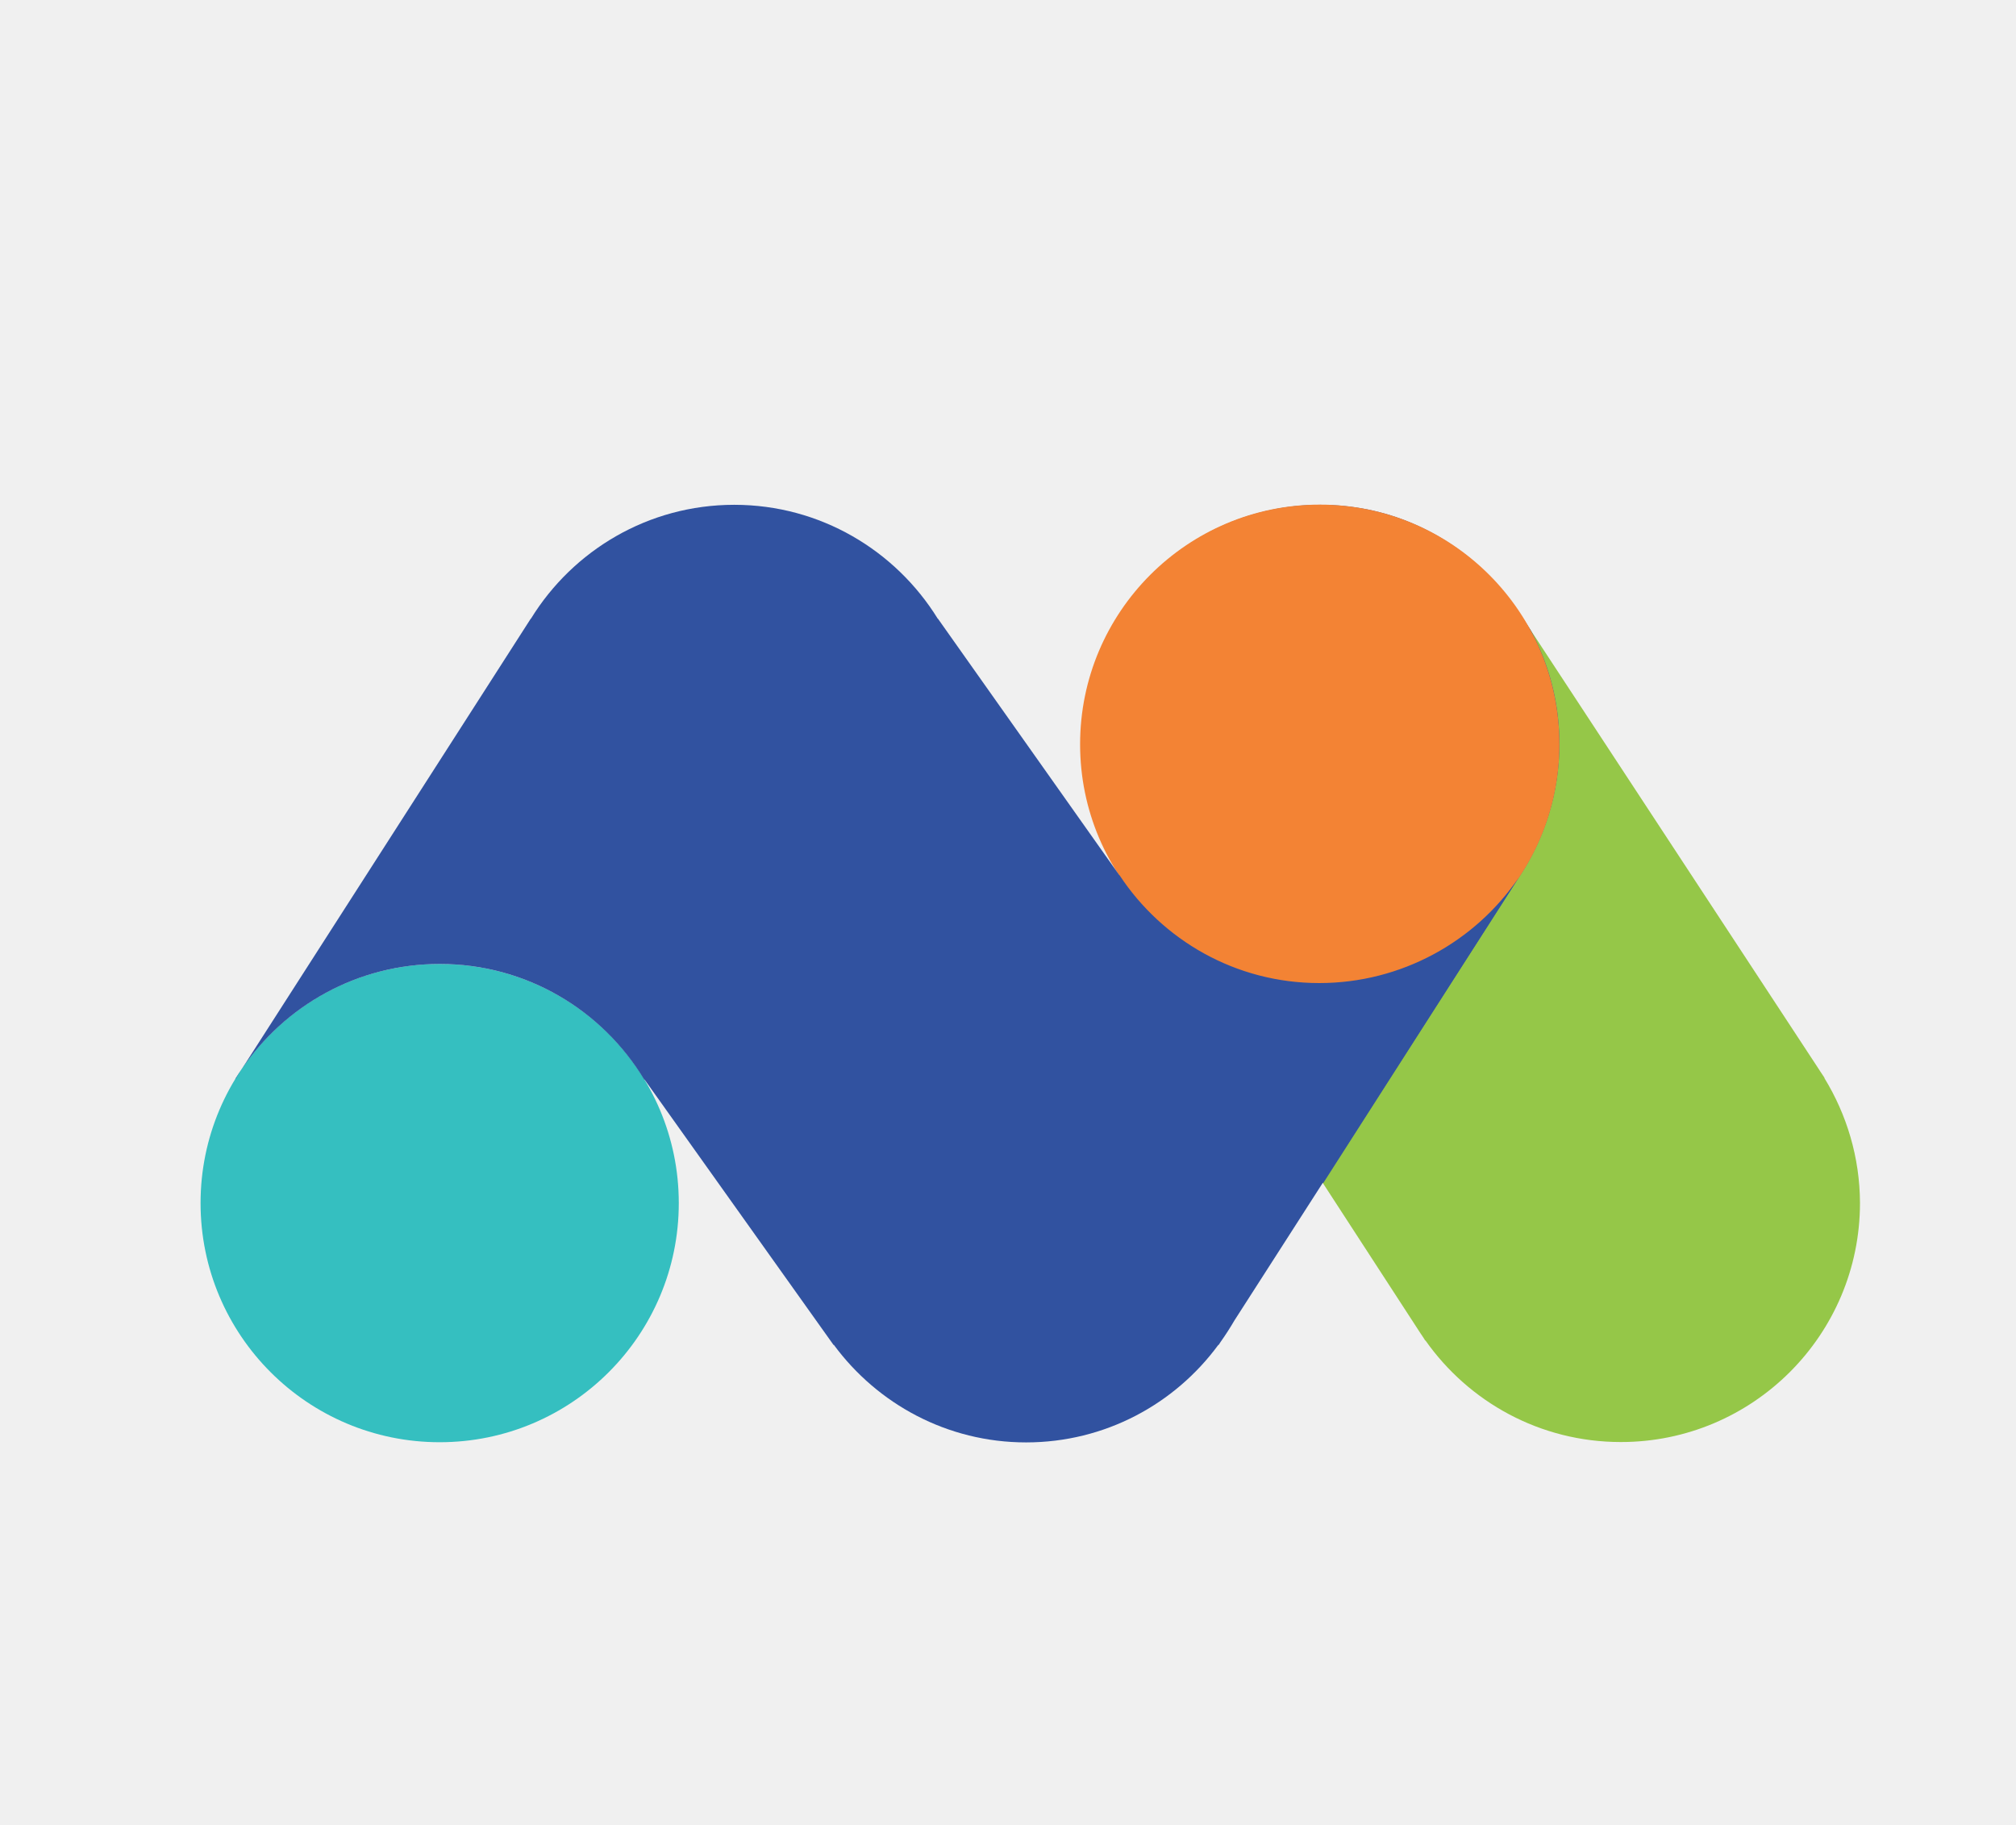
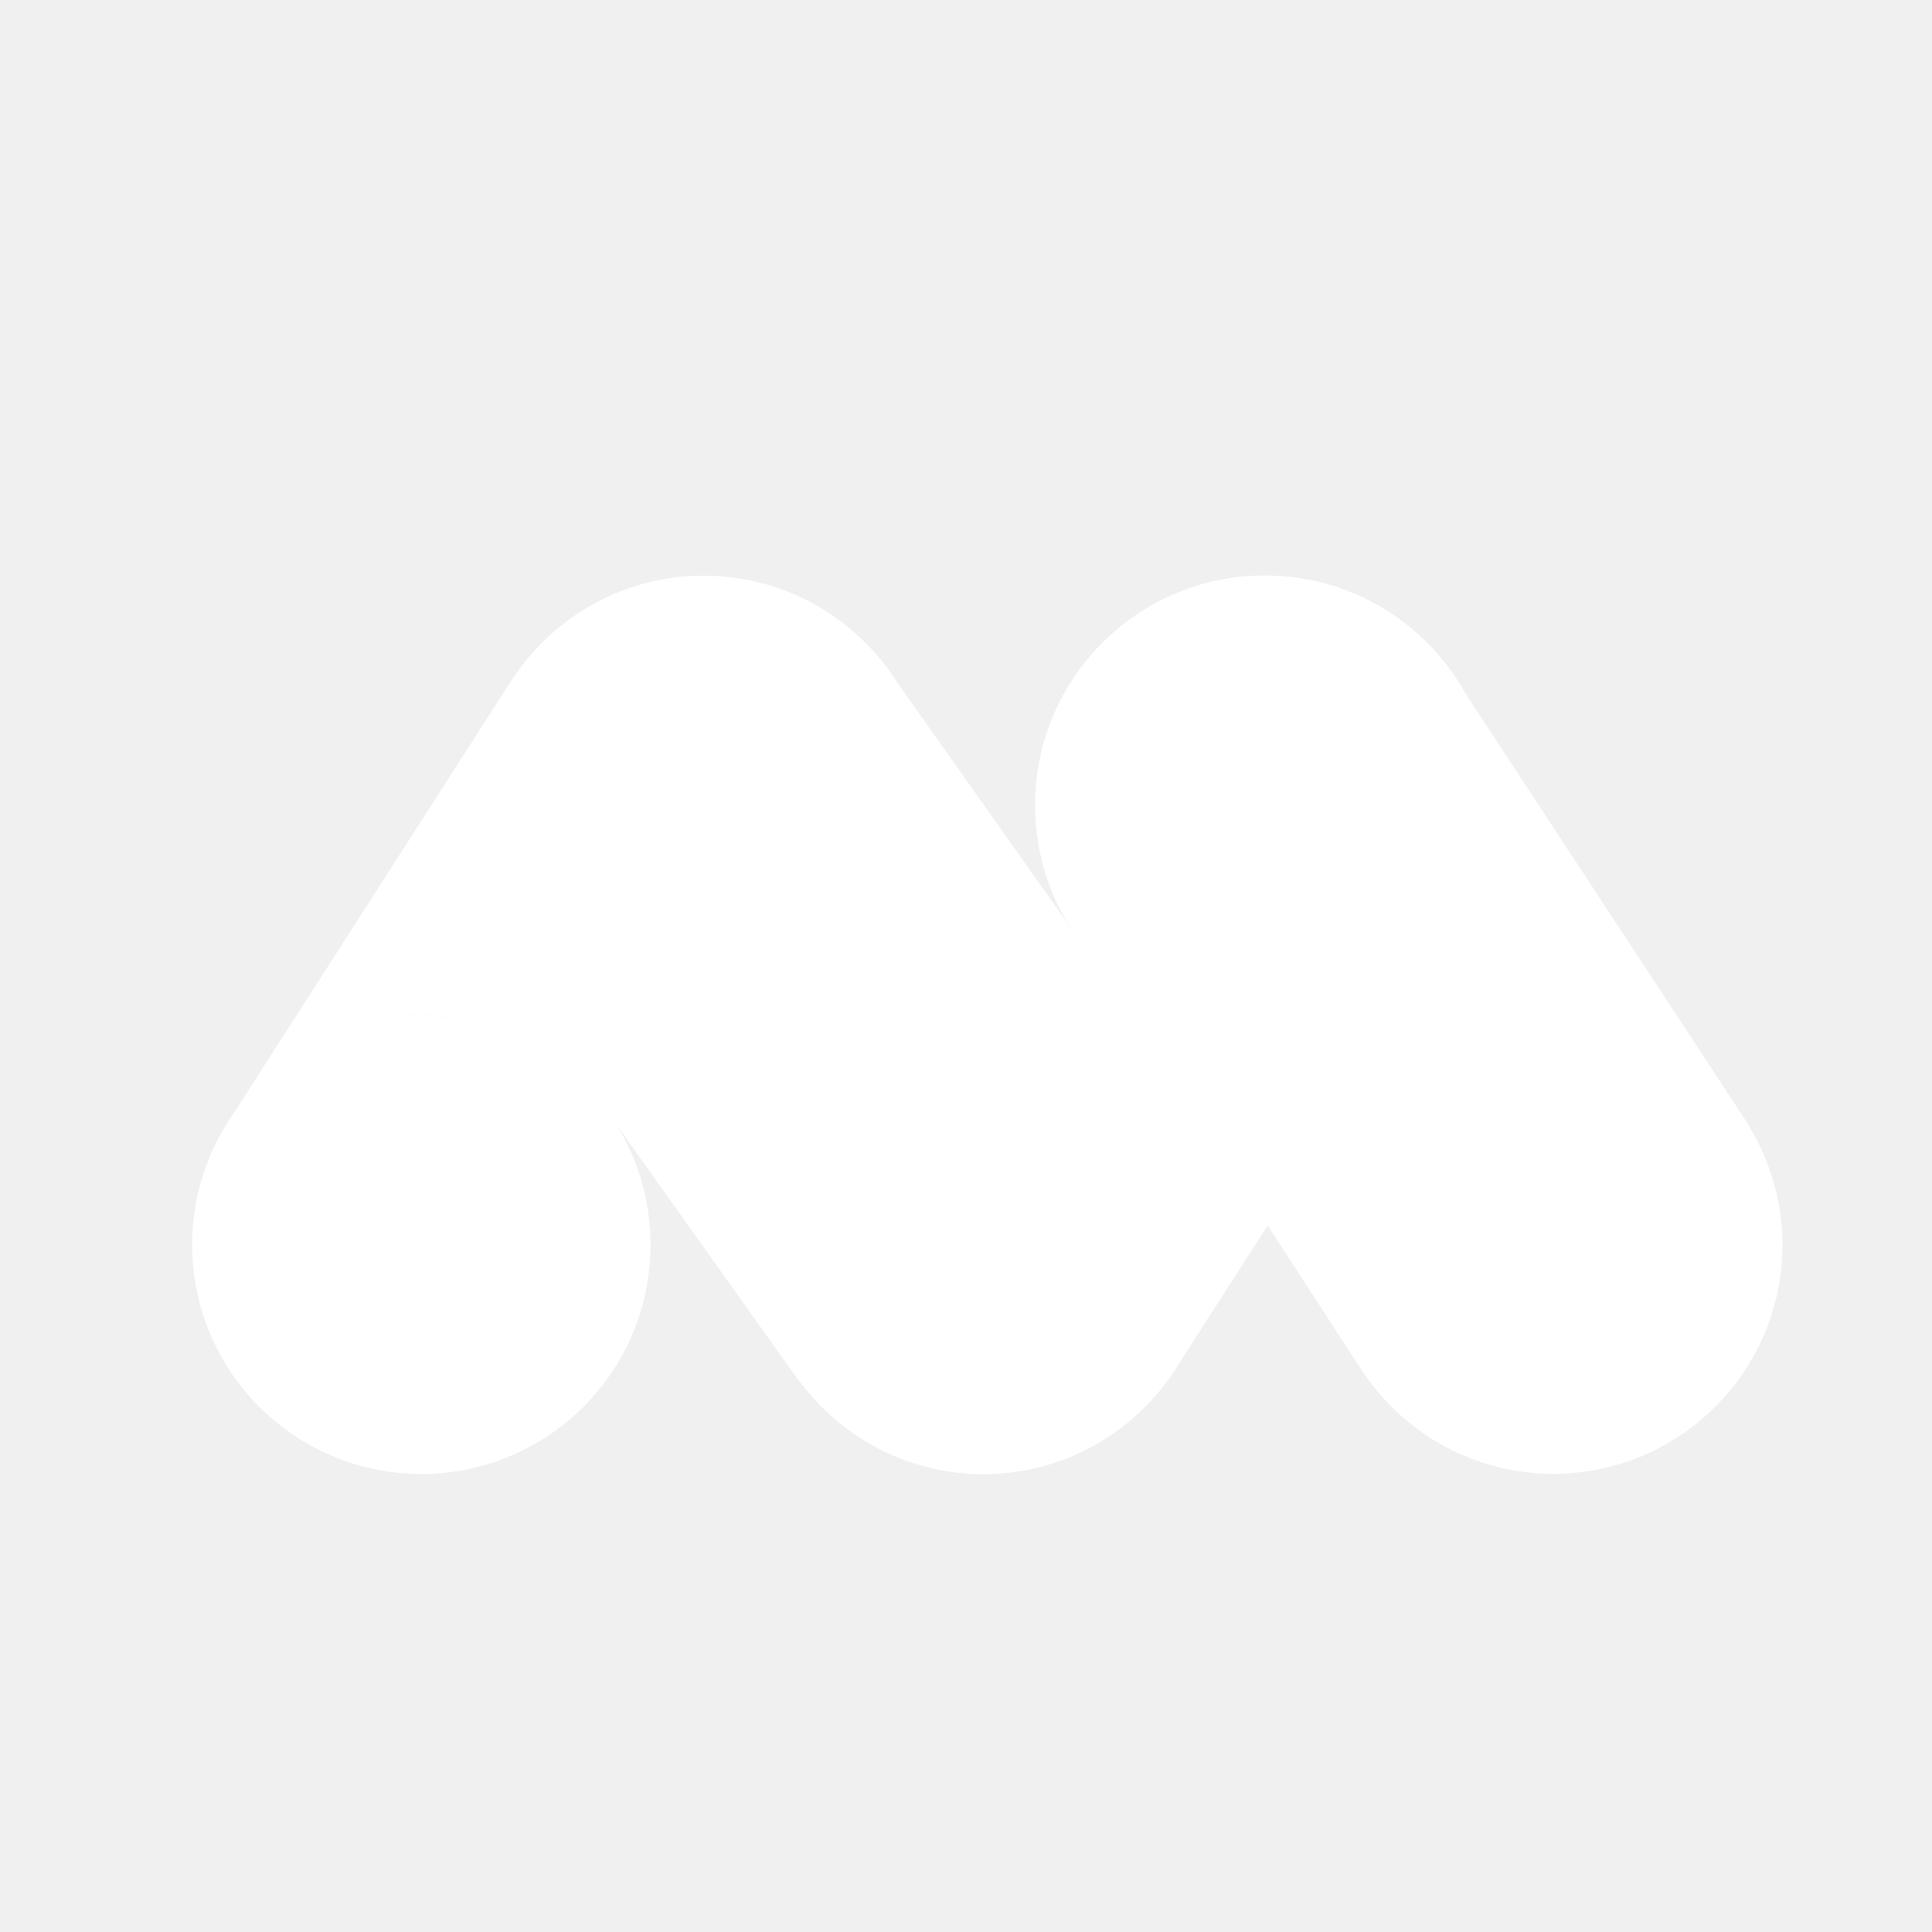
- <svg xmlns="http://www.w3.org/2000/svg" xmlns:xlink="http://www.w3.org/1999/xlink" version="1.1" id="Layer_1" x="0px" y="0px" viewBox="41.38,56.24,110.87,100.32" xml:space="preserve">
+ <svg xmlns="http://www.w3.org/2000/svg" xmlns:xlink="http://www.w3.org/1999/xlink" width="1252" height="1252" version="1.1" id="Layer_1" x="0px" y="0px" viewBox="41.38,56.24,110.87,100.32" xml:space="preserve">
  <style type="text/css">
	.st0{fill:#FFFFFF;}
- 	.st1{fill:#95C748;}
- 	.st2{fill:#35BFC0;}
+ 	.st1{fill:#FFFFFF;}
+ 	.st2{fill:#FFFFFF;}
	.st3{clip-path:url(#SVGID_2_);}
- 	.st4{fill:#3252A0;}
- 	.st5{fill:#F38334;}
- 	.st6{fill:#3152A0;}
+ 	.st4{fill:#FFFFFF;}
+ 	.st5{fill:#FFFFFF;}
+ 	.st6{fill:#FFFFFF;}
</style>
  <g>
    <path class="st1" d="M141.71,115.52l0.01-0.01l-0.24-0.36c-0.04-0.06-0.07-0.11-0.11-0.17l-16.24-24.74l-21.01,15.65l15.36,23.64   c0.07,0.1,0.13,0.2,0.2,0.3l0.08,0.13l0.01-0.01c2.38,3.38,6.3,5.59,10.75,5.59c7.26,0,13.15-5.89,13.15-13.15   C143.66,119.88,142.94,117.53,141.71,115.52z" />
    <circle class="st2" cx="65.56" cy="122.4" r="13.15" />
    <g>
      <defs>
        <path id="SVGID_1_" d="M141.71,115.52l0.01-0.01l-0.24-0.36c-0.04-0.06-0.07-0.11-0.11-0.17l-16.24-24.74l-0.01,0.01     c-2.32-3.76-6.45-6.27-11.19-6.27c-7.26,0-13.15,5.89-13.15,13.15c0,3.37,1.28,6.43,3.36,8.75l-0.01,0.01l15.36,23.64     c0.07,0.1,0.13,0.2,0.2,0.3l0.08,0.13l0.01-0.01c2.38,3.38,6.3,5.59,10.75,5.59c7.26,0,13.15-5.89,13.15-13.15     C143.66,119.88,142.94,117.53,141.71,115.52z" />
      </defs>
      <clipPath id="SVGID_2_">
        <use xlink:href="#SVGID_1_" style="overflow:visible;" />
      </clipPath>
      <g class="st3">
        <g>
          <g>
            <path class="st4" d="M127.14,97.15c0-7.26-5.89-13.15-13.15-13.15s-13.15,5.89-13.15,13.15c0,2.67,0.8,5.15,2.17,7.22       c0,0,0,0,0,0l-0.01,0l-9.98-14.11H93C90.68,86.51,86.55,84,81.81,84s-8.87,2.51-11.18,6.26h-0.01l-15.9,24.78       c2.36-3.49,6.36-5.79,10.9-5.79c4.77,0,8.94,2.55,11.24,6.36l0.02,0l10.39,14.59h0.02c2.39,3.24,6.23,5.36,10.57,5.36       c4.34,0,8.18-2.11,10.57-5.36h0.02l0.11-0.17c0.27-0.38,0.52-0.77,0.76-1.18l15.57-24.33c0,0,0,0,0,0       C126.3,102.42,127.14,99.88,127.14,97.15z M104,105.69c-0.01-0.02-0.03-0.03-0.05-0.05C103.97,105.65,103.98,105.67,104,105.69       z M104.97,106.7c0.08,0.07,0.16,0.14,0.23,0.21C105.13,106.85,105.05,106.78,104.97,106.7z M106.14,107.68       c0.09,0.06,0.17,0.13,0.26,0.19C106.31,107.81,106.23,107.75,106.14,107.68z M107.63,108.66c0.01,0,0.02,0.01,0.03,0.02       C107.65,108.67,107.64,108.66,107.63,108.66z M109.03,109.32c0.11,0.04,0.22,0.08,0.34,0.12       C109.25,109.4,109.14,109.37,109.03,109.32z M110.44,109.8c0.16,0.04,0.31,0.08,0.47,0.12       C110.76,109.88,110.6,109.84,110.44,109.8z M111.98,110.13c0.15,0.02,0.3,0.05,0.46,0.07       C112.28,110.18,112.13,110.15,111.98,110.13z M122.63,107.04c0.12-0.1,0.23-0.21,0.35-0.31       C122.87,106.83,122.75,106.93,122.63,107.04z M115.52,110.2c0.16-0.02,0.31-0.05,0.46-0.07       C115.83,110.15,115.68,110.18,115.52,110.2z M117.01,109.93c0.17-0.04,0.33-0.08,0.5-0.13       C117.35,109.85,117.18,109.89,117.01,109.93z M118.5,109.48c0.14-0.05,0.28-0.1,0.42-0.15       C118.78,109.39,118.64,109.43,118.5,109.48z M120.24,108.72C120.24,108.72,120.24,108.72,120.24,108.72       C120.24,108.72,120.24,108.72,120.24,108.72z M121.48,107.94c0.11-0.08,0.22-0.16,0.33-0.24       C121.7,107.78,121.6,107.86,121.48,107.94z M123.71,105.97c0.09-0.1,0.19-0.2,0.28-0.31       C123.9,105.77,123.81,105.87,123.71,105.97z" />
            <path class="st4" d="M54.4,115.56c0.1-0.16,0.19-0.32,0.29-0.48l-0.31,0.48L54.4,115.56z" />
          </g>
        </g>
      </g>
    </g>
    <circle class="st5" cx="113.96" cy="97.17" r="13.18" />
    <g>
      <path class="st6" d="M113.93,110.3c-4.59,0-8.63-2.36-10.98-5.93l-0.01,0l-9.98-14.11h-0.01C90.63,86.51,86.49,84,81.76,84    c-4.73,0-8.87,2.51-11.18,6.26h-0.01l-15.9,24.78c2.36-3.49,6.36-5.79,10.9-5.79c4.77,0,8.94,2.55,11.24,6.36l0.02,0l10.39,14.59    h0.02c2.39,3.24,6.23,5.36,10.57,5.36c4.34,0,8.18-2.11,10.57-5.36h0.02l0.11-0.17c0.27-0.38,0.52-0.77,0.76-1.18l15.62-24.33    C122.51,108.01,118.46,110.3,113.93,110.3z" />
      <path class="st6" d="M54.33,115.56l0.02,0c0.1-0.16,0.19-0.32,0.29-0.48L54.33,115.56z" />
      <path class="st6" d="M124.88,104.43" />
    </g>
  </g>
</svg>
